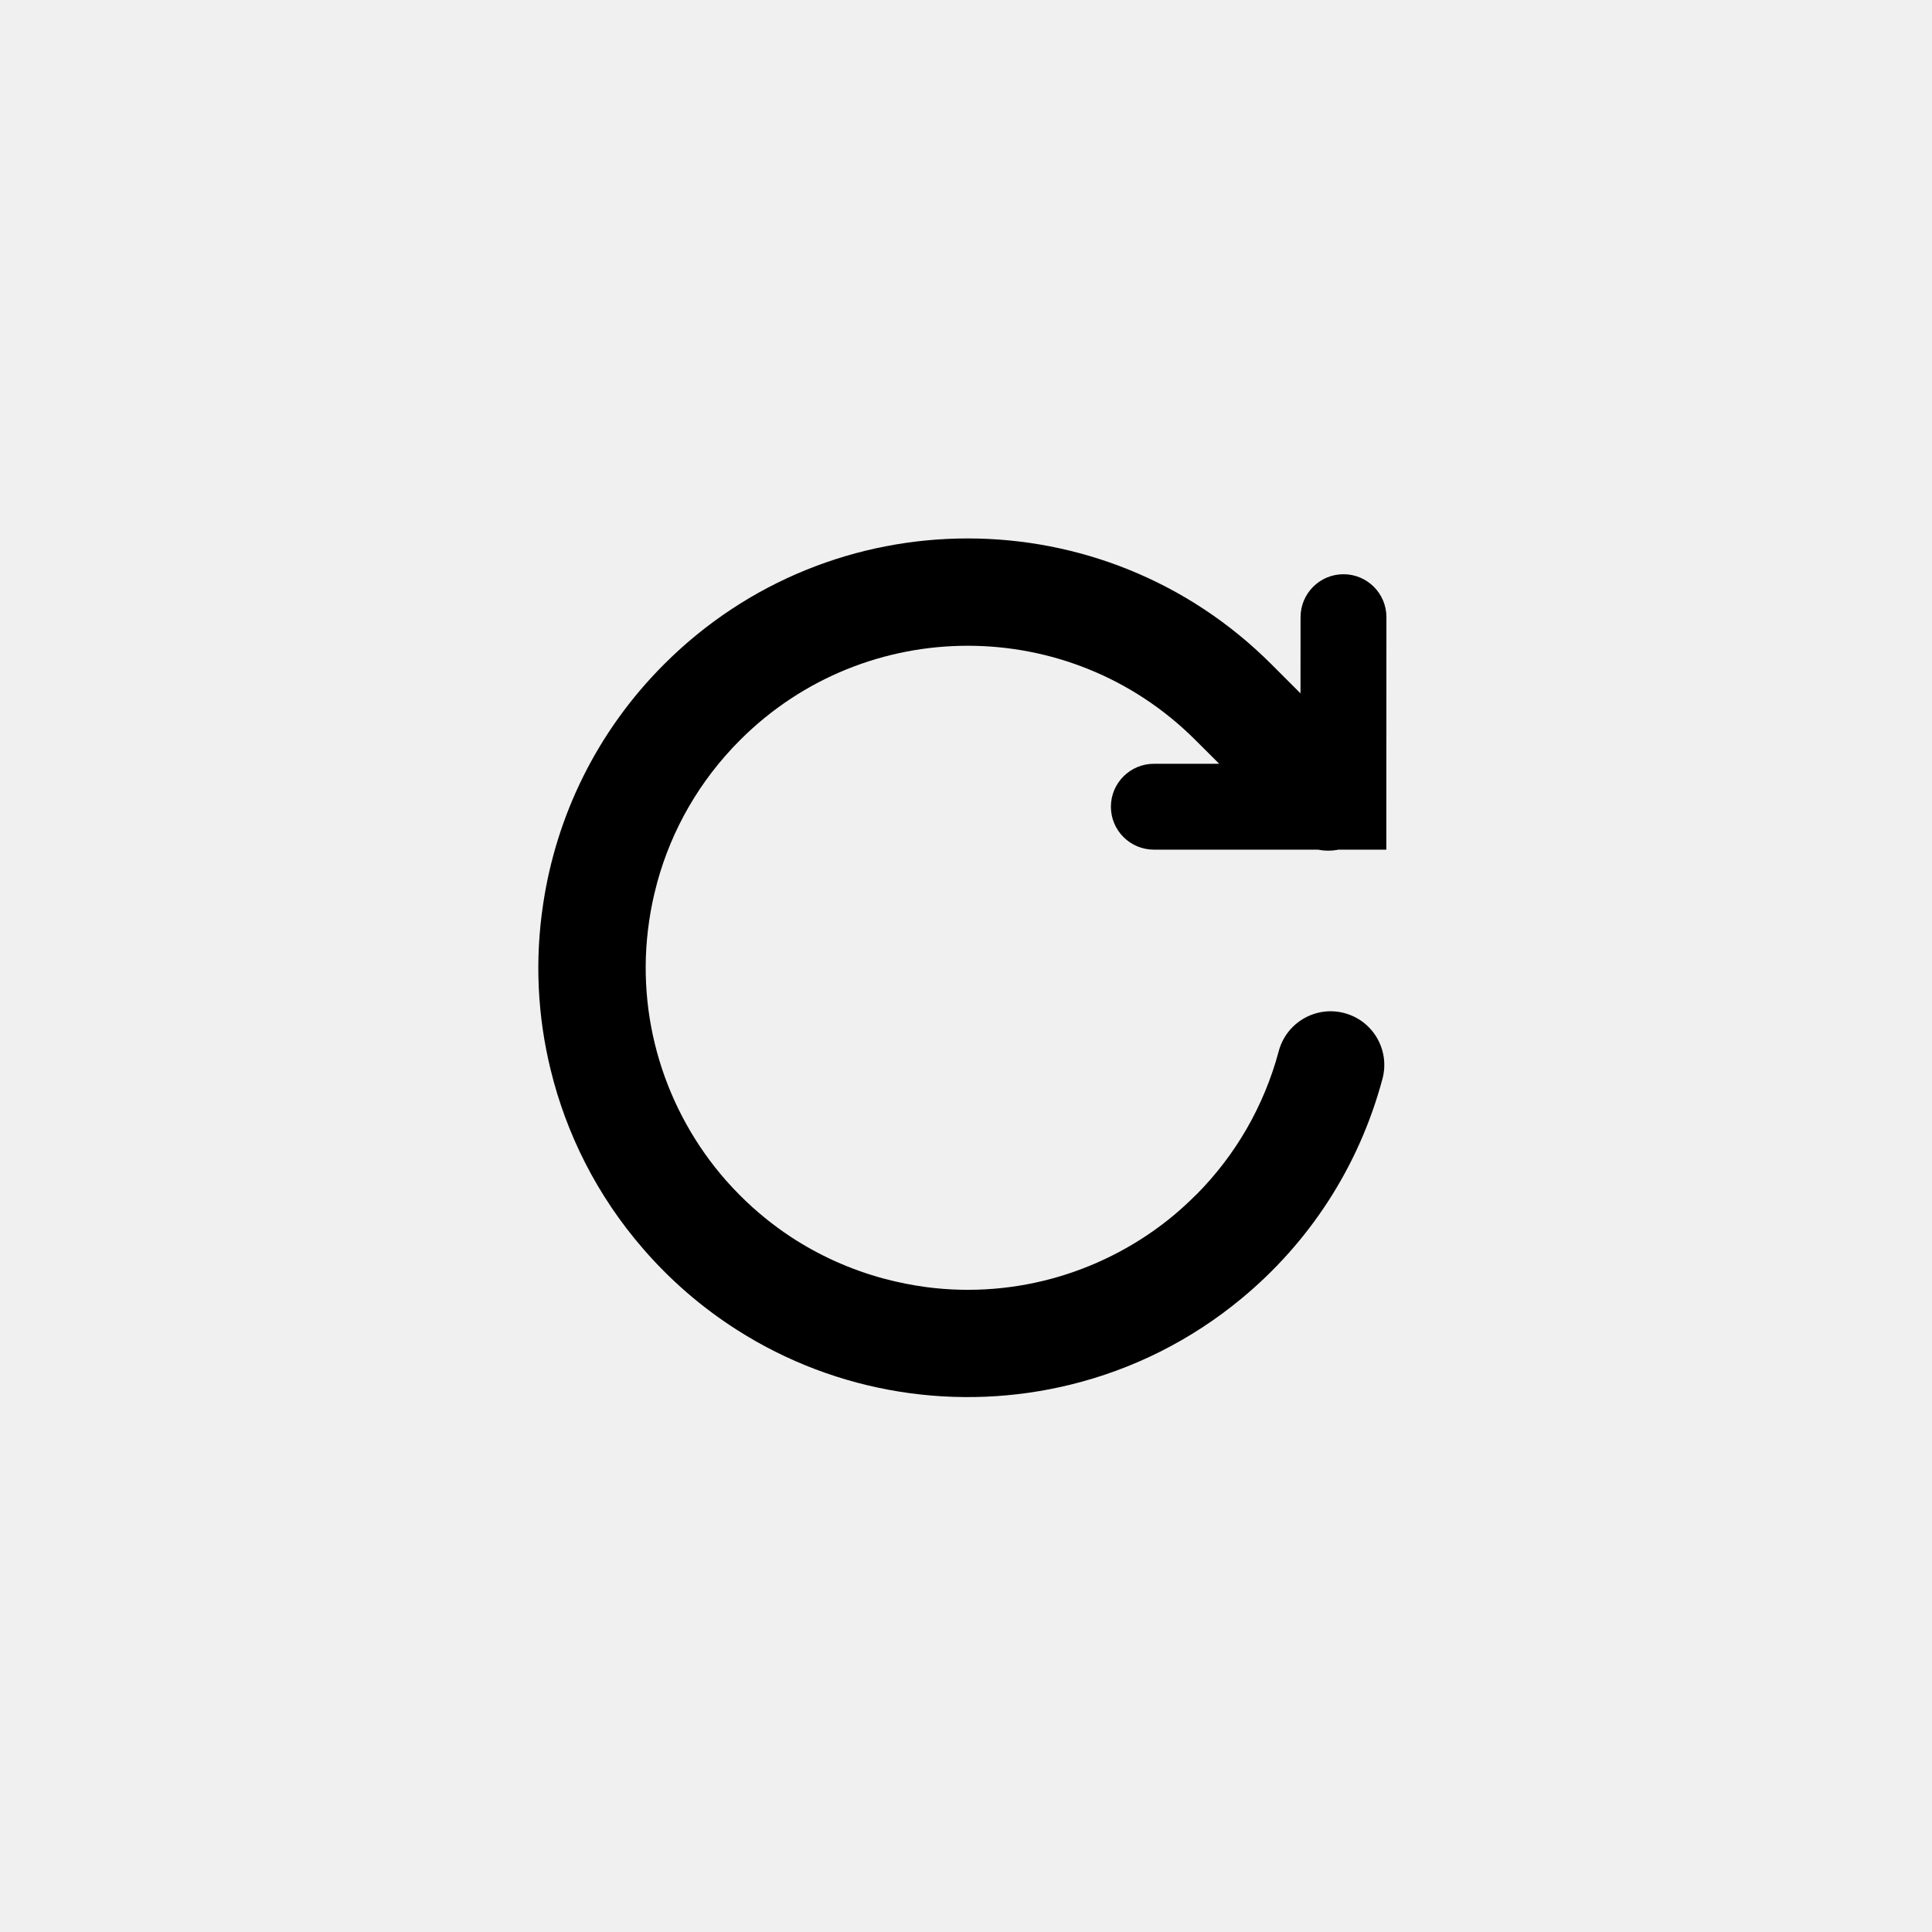
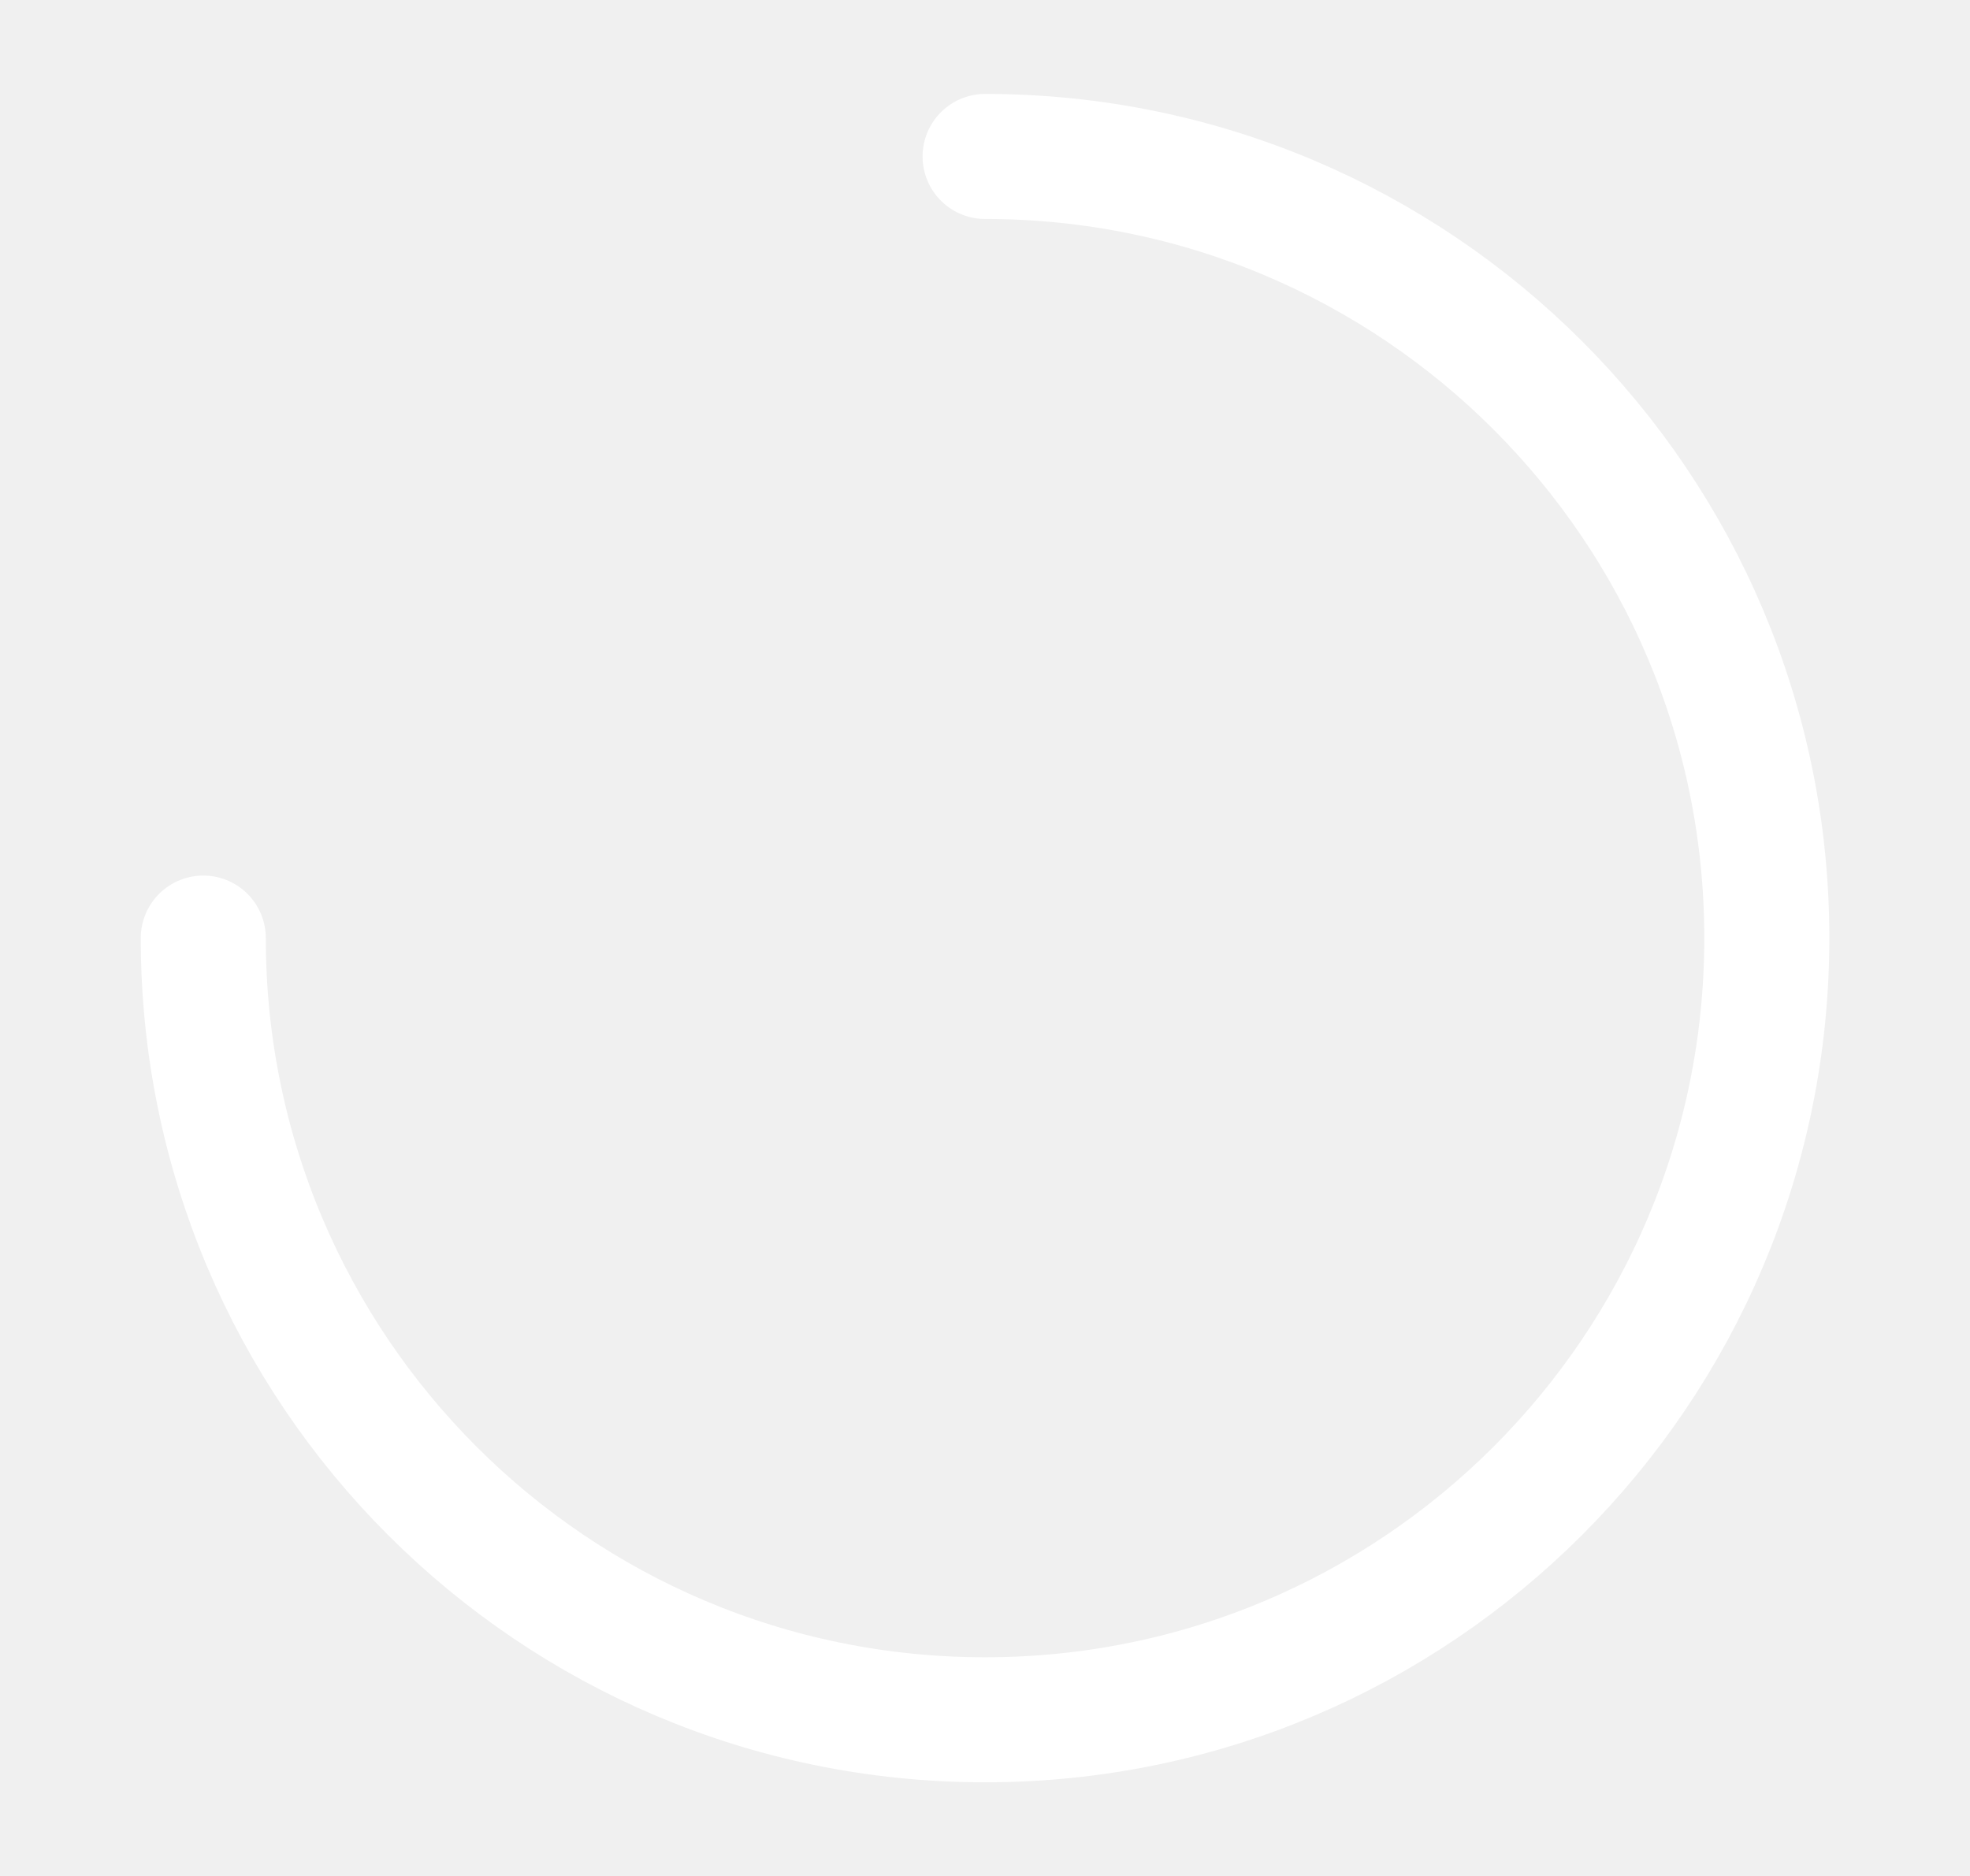
- <svg xmlns="http://www.w3.org/2000/svg" id="arrow_loading" viewBox="-6 -6 36 36" class="arrow-loading" width="36" height="36">
-   <path stroke="none" fill="none" d="M16.275 7.79C13.932 5.447 10.133 5.447 7.79 7.79C7.029 8.551 6.515 9.466 6.248 10.435C6.245 10.45 6.241 10.465 6.237 10.479C6.176 10.706 6.129 10.934 6.096 11.161C5.832 12.946 6.393 14.703 7.526 15.994C7.611 16.09 7.698 16.184 7.79 16.275C8.083 16.569 8.399 16.825 8.732 17.045C9.255 17.389 9.842 17.657 10.48 17.828C10.739 17.897 10.998 17.948 11.257 17.983C12.954 18.206 14.619 17.687 15.875 16.642C16.012 16.526 16.146 16.404 16.275 16.275C16.285 16.265 16.295 16.256 16.305 16.247C17.012 15.531 17.549 14.627 17.828 13.585C17.971 13.052 18.52 12.735 19.053 12.878C19.587 13.021 19.903 13.569 19.76 14.103C19.314 15.768 18.375 17.168 17.141 18.19C16.188 18.982 15.095 19.519 13.951 19.8C11.861 20.315 9.603 19.975 7.733 18.781C7.069 18.358 6.478 17.843 5.975 17.259C5.123 16.274 4.552 15.13 4.26 13.932C4.017 12.942 3.961 11.893 4.122 10.838C4.367 9.205 5.118 7.633 6.376 6.376C9.5 3.252 14.565 3.252 17.689 6.376L18.233 6.92L18.234 5.5C18.234 5.058 18.592 4.7 19.034 4.7C19.476 4.7 19.834 5.058 19.834 5.5L19.832 9.033L19.832 9.832L19.032 9.832L18.94 9.832C18.815 9.857 18.685 9.857 18.56 9.832L15.501 9.832C15.059 9.832 14.7 9.474 14.7 9.032C14.7 8.591 15.059 8.232 15.501 8.232L16.718 8.232L16.275 7.79Z" class="background-path" />
-   <defs>
-     <path id="arrow" stroke="none" fill="none" d="M16.275 7.79C13.932 5.447 10.133 5.447 7.79 7.79C7.029 8.551 6.515 9.466 6.248 10.435C6.245 10.45 6.241 10.465 6.237 10.479C6.176 10.706 6.129 10.934 6.096 11.161C5.832 12.946 6.393 14.703 7.526 15.994C7.611 16.09 7.698 16.184 7.79 16.275C8.083 16.569 8.399 16.825 8.732 17.045C9.255 17.389 9.842 17.657 10.48 17.828C10.739 17.897 10.998 17.948 11.257 17.983C12.954 18.206 14.619 17.687 15.875 16.642C16.012 16.526 16.146 16.404 16.275 16.275C16.285 16.265 16.295 16.256 16.305 16.247C17.012 15.531 17.549 14.627 17.828 13.585C17.971 13.052 18.52 12.735 19.053 12.878C19.587 13.021 19.903 13.569 19.76 14.103C19.314 15.768 18.375 17.168 17.141 18.19C16.188 18.982 15.095 19.519 13.951 19.8C11.861 20.315 9.603 19.975 7.733 18.781C7.069 18.358 6.478 17.843 5.975 17.259C5.123 16.274 4.552 15.13 4.26 13.932C4.017 12.942 3.961 11.893 4.122 10.838C4.367 9.205 5.118 7.633 6.376 6.376C9.5 3.252 14.565 3.252 17.689 6.376L18.233 6.92L18.234 5.5C18.234 5.058 18.592 4.7 19.034 4.7C19.476 4.7 19.834 5.058 19.834 5.5L19.832 9.033L19.832 9.832L19.032 9.832L18.94 9.832C18.815 9.857 18.685 9.857 18.56 9.832L15.501 9.832C15.059 9.832 14.7 9.474 14.7 9.032C14.7 8.591 15.059 8.232 15.501 8.232L16.718 8.232L16.275 7.79Z" />
-     <clipPath id="arrow-clip">
-       <use href="#arrow" />
-     </clipPath>
-   </defs>
-   <g clip-path="url(#arrow-clip)">
-     <circle cx="12" cy="12" r="5" transform="rotate(365,12,12)" fill="none" stroke="currentColor" stroke-width="16" stroke-dasharray="30" stroke-dashoffset="0">
-       <animate attributeName="stroke-dashoffset" values="0;-30" begin="arrow_loading.click; 0.7s" repeatCount="indefinite" dur="9.3s" />
-     </circle>
-   </g>
-   <use href="#arrow" />
-   <animateTransform id="transform_0" attributeName="transform" attributeType="XML" type="rotate" from="0 0 0" to="-10 0 0" dur="0.07s" begin="arrow_loading.click;" repeatCount="1" />
-   <animateTransform id="transform_1" attributeName="transform" attributeType="XML" type="rotate" from="-45 0 0" to="390 0 0" dur="0.6s" begin="transform_0.end" repeatCount="1" />
-   <animateTransform id="transform_2" attributeName="transform" attributeType="XML" type="rotate" from="390 0 0" to="360 0 0" dur="0.15s" begin="transform_1.end" repeatCount="1" />
+ <svg xmlns="http://www.w3.org/2000/svg" width="21" height="20" viewBox="0 0 21 20" fill="none">
+   <path d="M2.167 10.001C2.167 14.604 5.898 18.335 10.501 18.335C15.103 18.335 18.834 14.604 18.834 10.001C18.834 5.399 15.103 1.668 10.501 1.668" stroke="white" stroke-width="1.333" stroke-linecap="round" stroke-linejoin="round" />
</svg>
